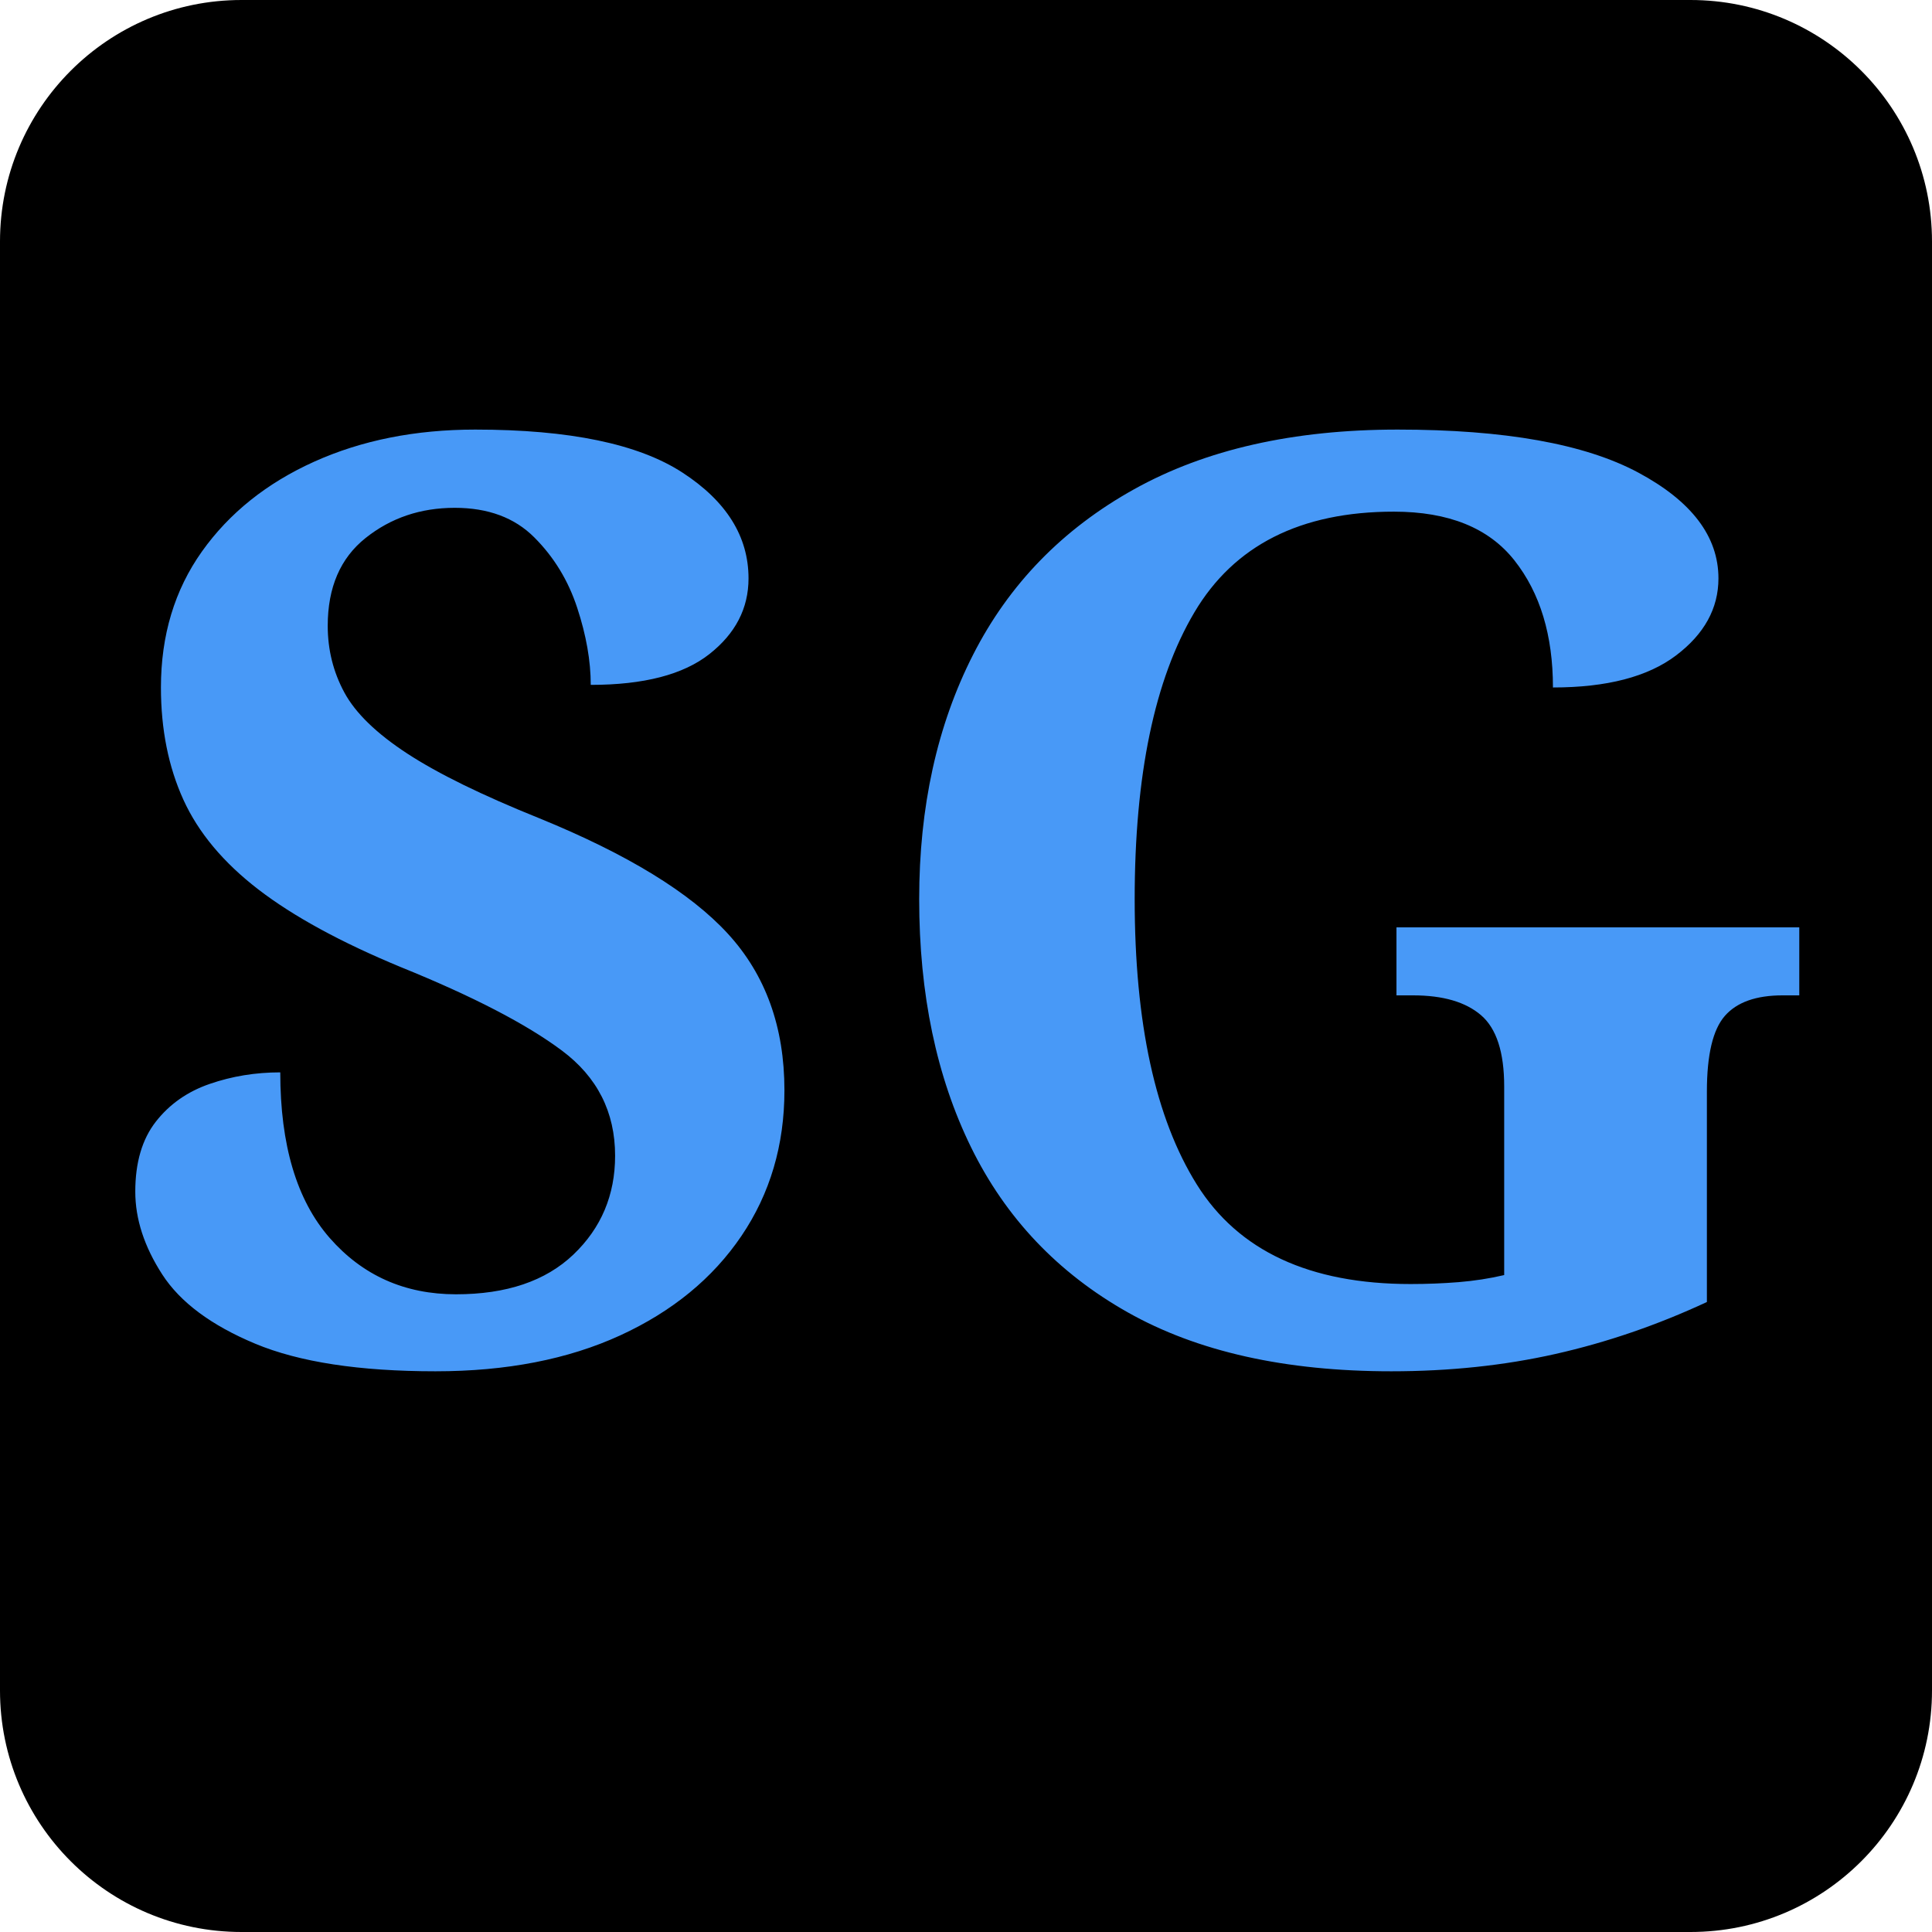
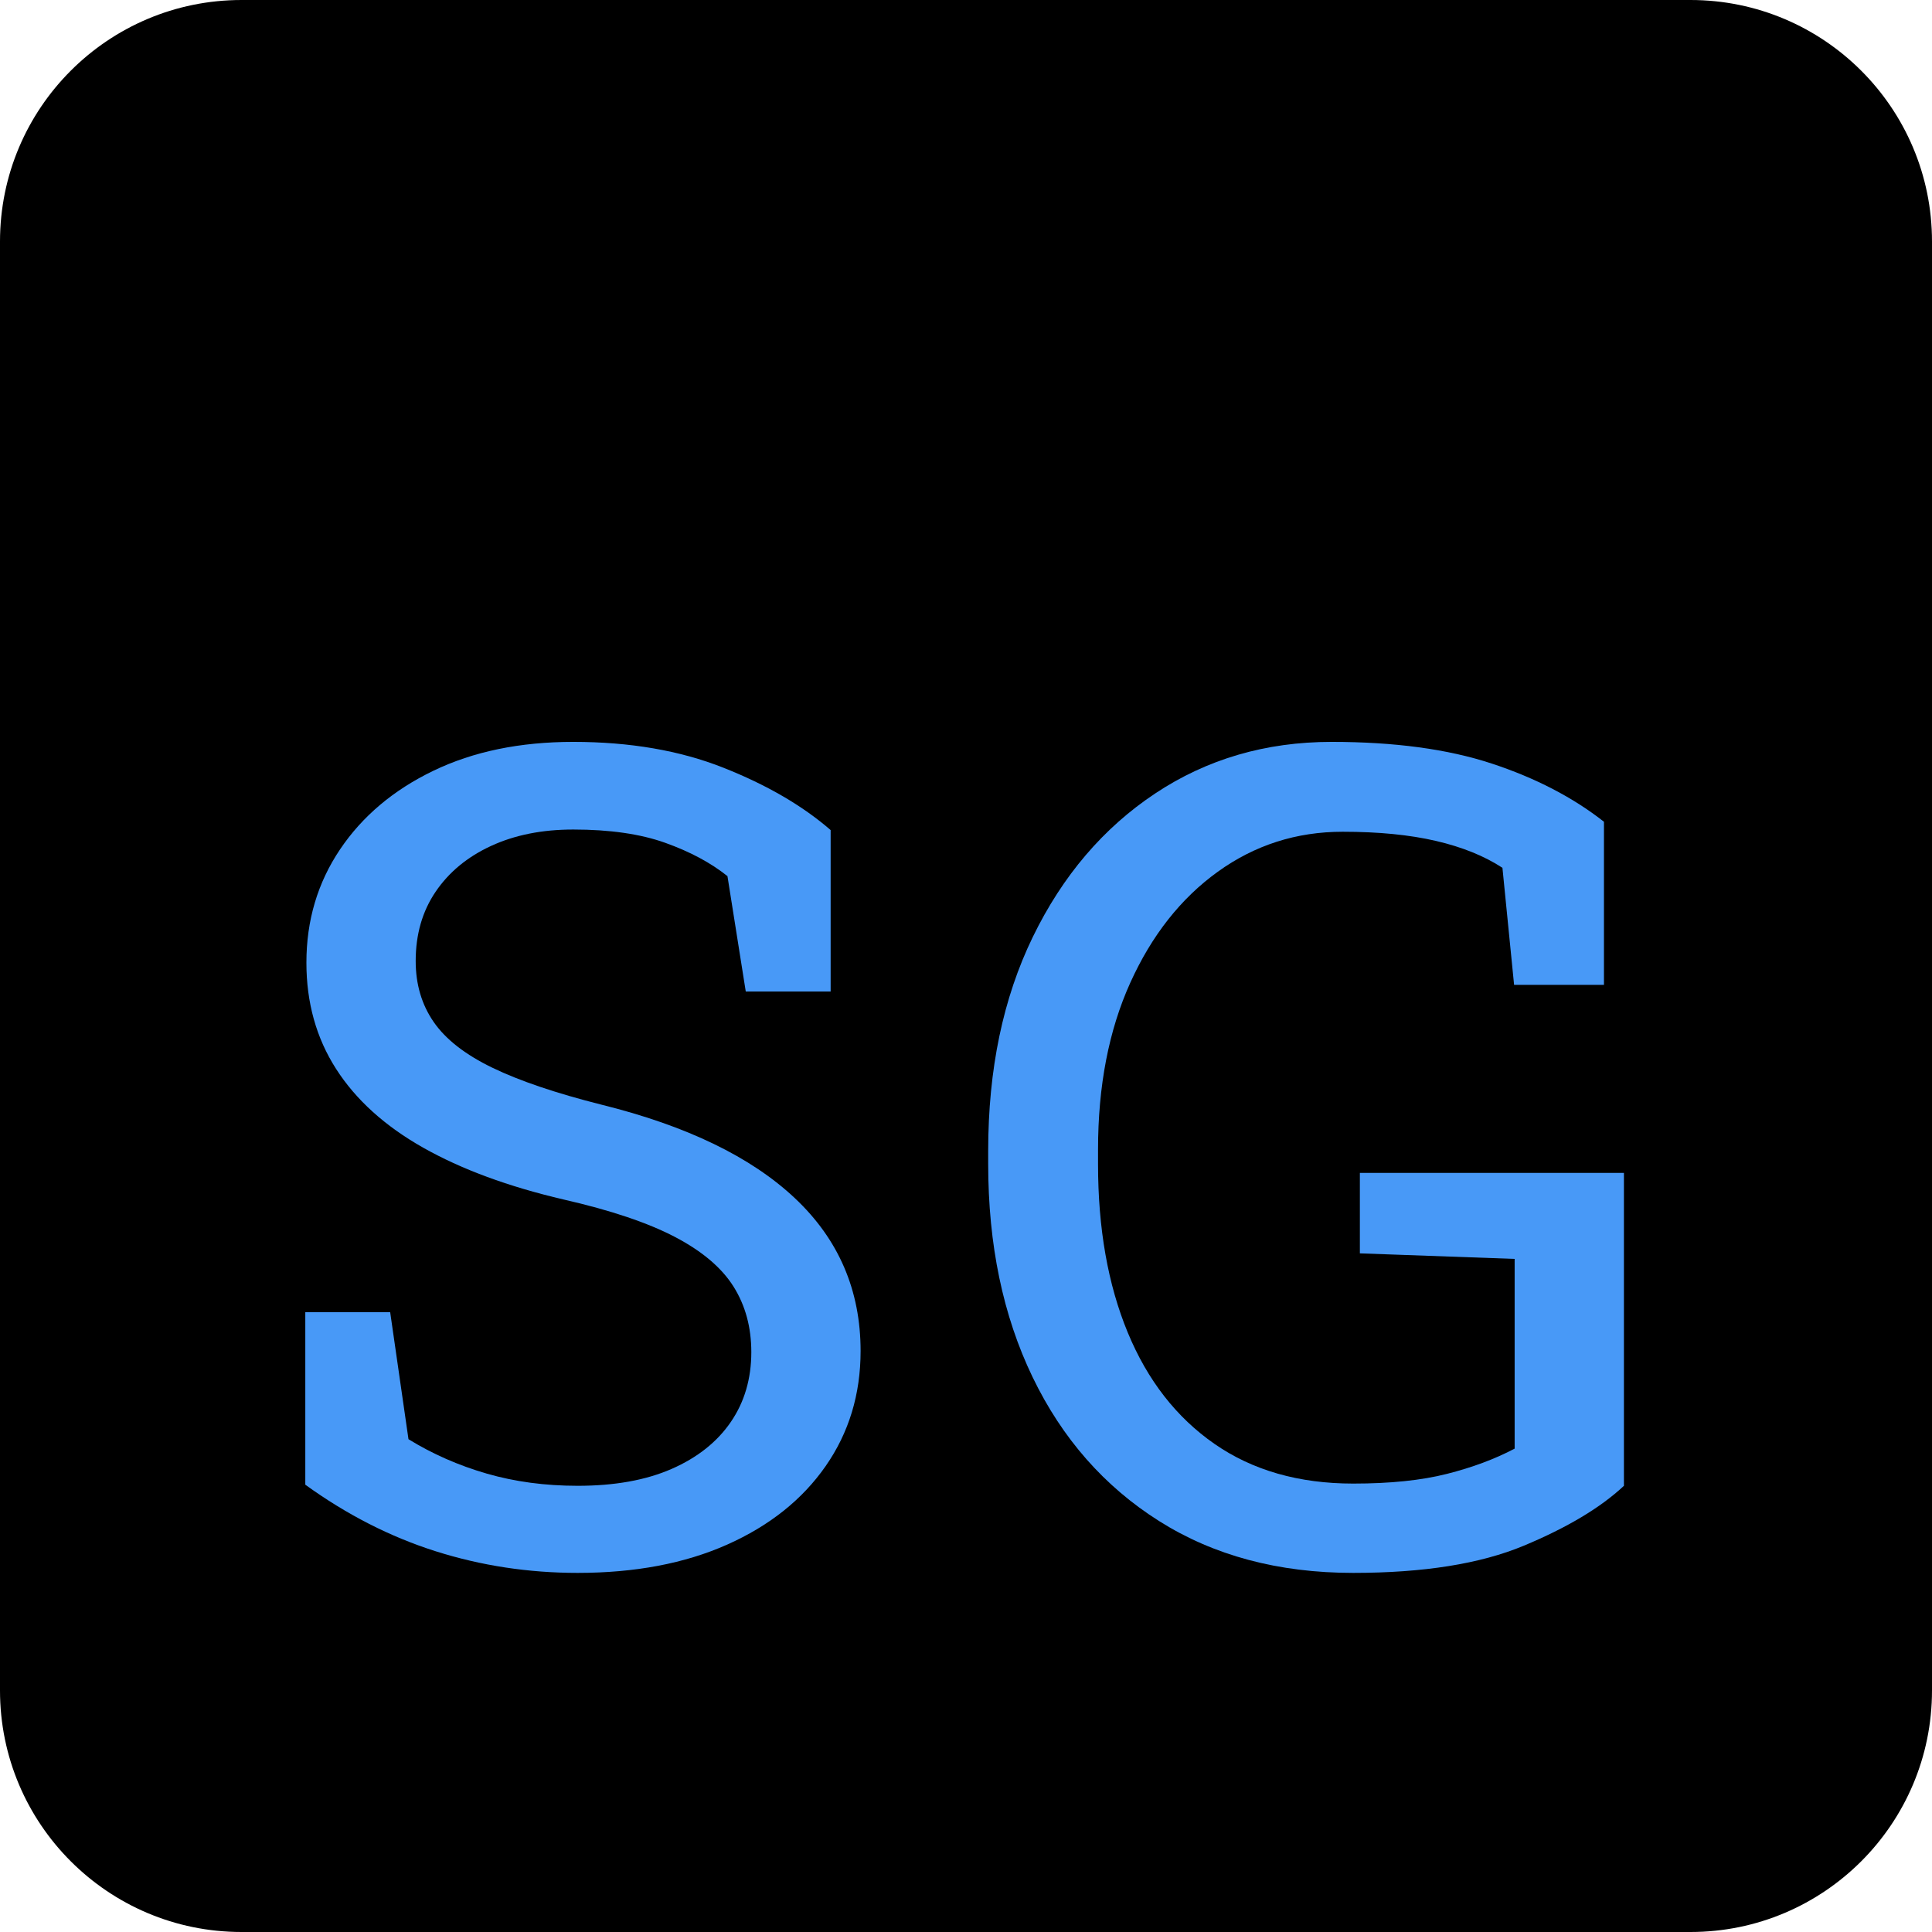
<svg xmlns="http://www.w3.org/2000/svg" viewBox="0 0 512 512">
  <rect width="512" height="512" rx="64" fill="#000000" />
-   <text x="256" y="360" font-family="'Roboto Slab', serif" font-size="340" font-weight="700" fill="#4899f7" text-anchor="middle">SG</text>
+   <path d="M606 -21Q473 -21 350.0 18.0Q227 57 115 138V449H268L301 220Q366 180 442.0 158.0Q518 136 606 136Q706 136 775.5 166.5Q845 197 882.0 251.0Q919 305 919 377Q919 444 887.0 495.0Q855 546 781.5 584.5Q708 623 581 652Q431 687 327.5 745.5Q224 804 170.5 887.5Q117 971 117 1079Q117 1193 177.5 1283.0Q238 1373 346.0 1425.0Q454 1477 598 1477Q751 1477 868.5 1430.5Q986 1384 1062 1318V1027H909L876 1235Q831 1271 764.0 1295.0Q697 1319 598 1319Q514 1319 450.0 1289.5Q386 1260 350.0 1207.0Q314 1154 314 1082Q314 1019 346.5 972.0Q379 925 452.5 889.5Q526 854 649 823Q879 766 997.5 654.5Q1116 543 1116 379Q1116 262 1053.0 171.5Q990 81 875.5 30.0Q761 -21 606 -21Z" fill="#4899f7" transform="translate(64, 413.7458) scale(0.1470138, -0.1470138)" />
+   <path d="M738 -21Q536 -21 388.0 72.5Q240 166 160.0 332.0Q80 498 80 716V740Q80 960 160.5 1125.5Q241 1291 381.0 1384.0Q521 1477 699 1477Q869 1477 987.5 1438.0Q1106 1399 1190 1333V1039H1028L1007 1250Q958 1282 887.0 1298.5Q816 1315 719 1315Q594 1315 494.0 1243.0Q394 1171 336.0 1042.5Q278 914 278 742V716Q278 542 331.5 412.5Q385 283 488.0 211.5Q591 140 738 140Q838 140 907.0 157.5Q976 175 1029 203V545L750 555V700H1226V136Q1163 77 1045.5 28.0Q928 -21 738 -21Z" fill="#4899f7" transform="translate(250.1194, 413.7458) scale(0.1470138, -0.1470138)" />
</svg>
